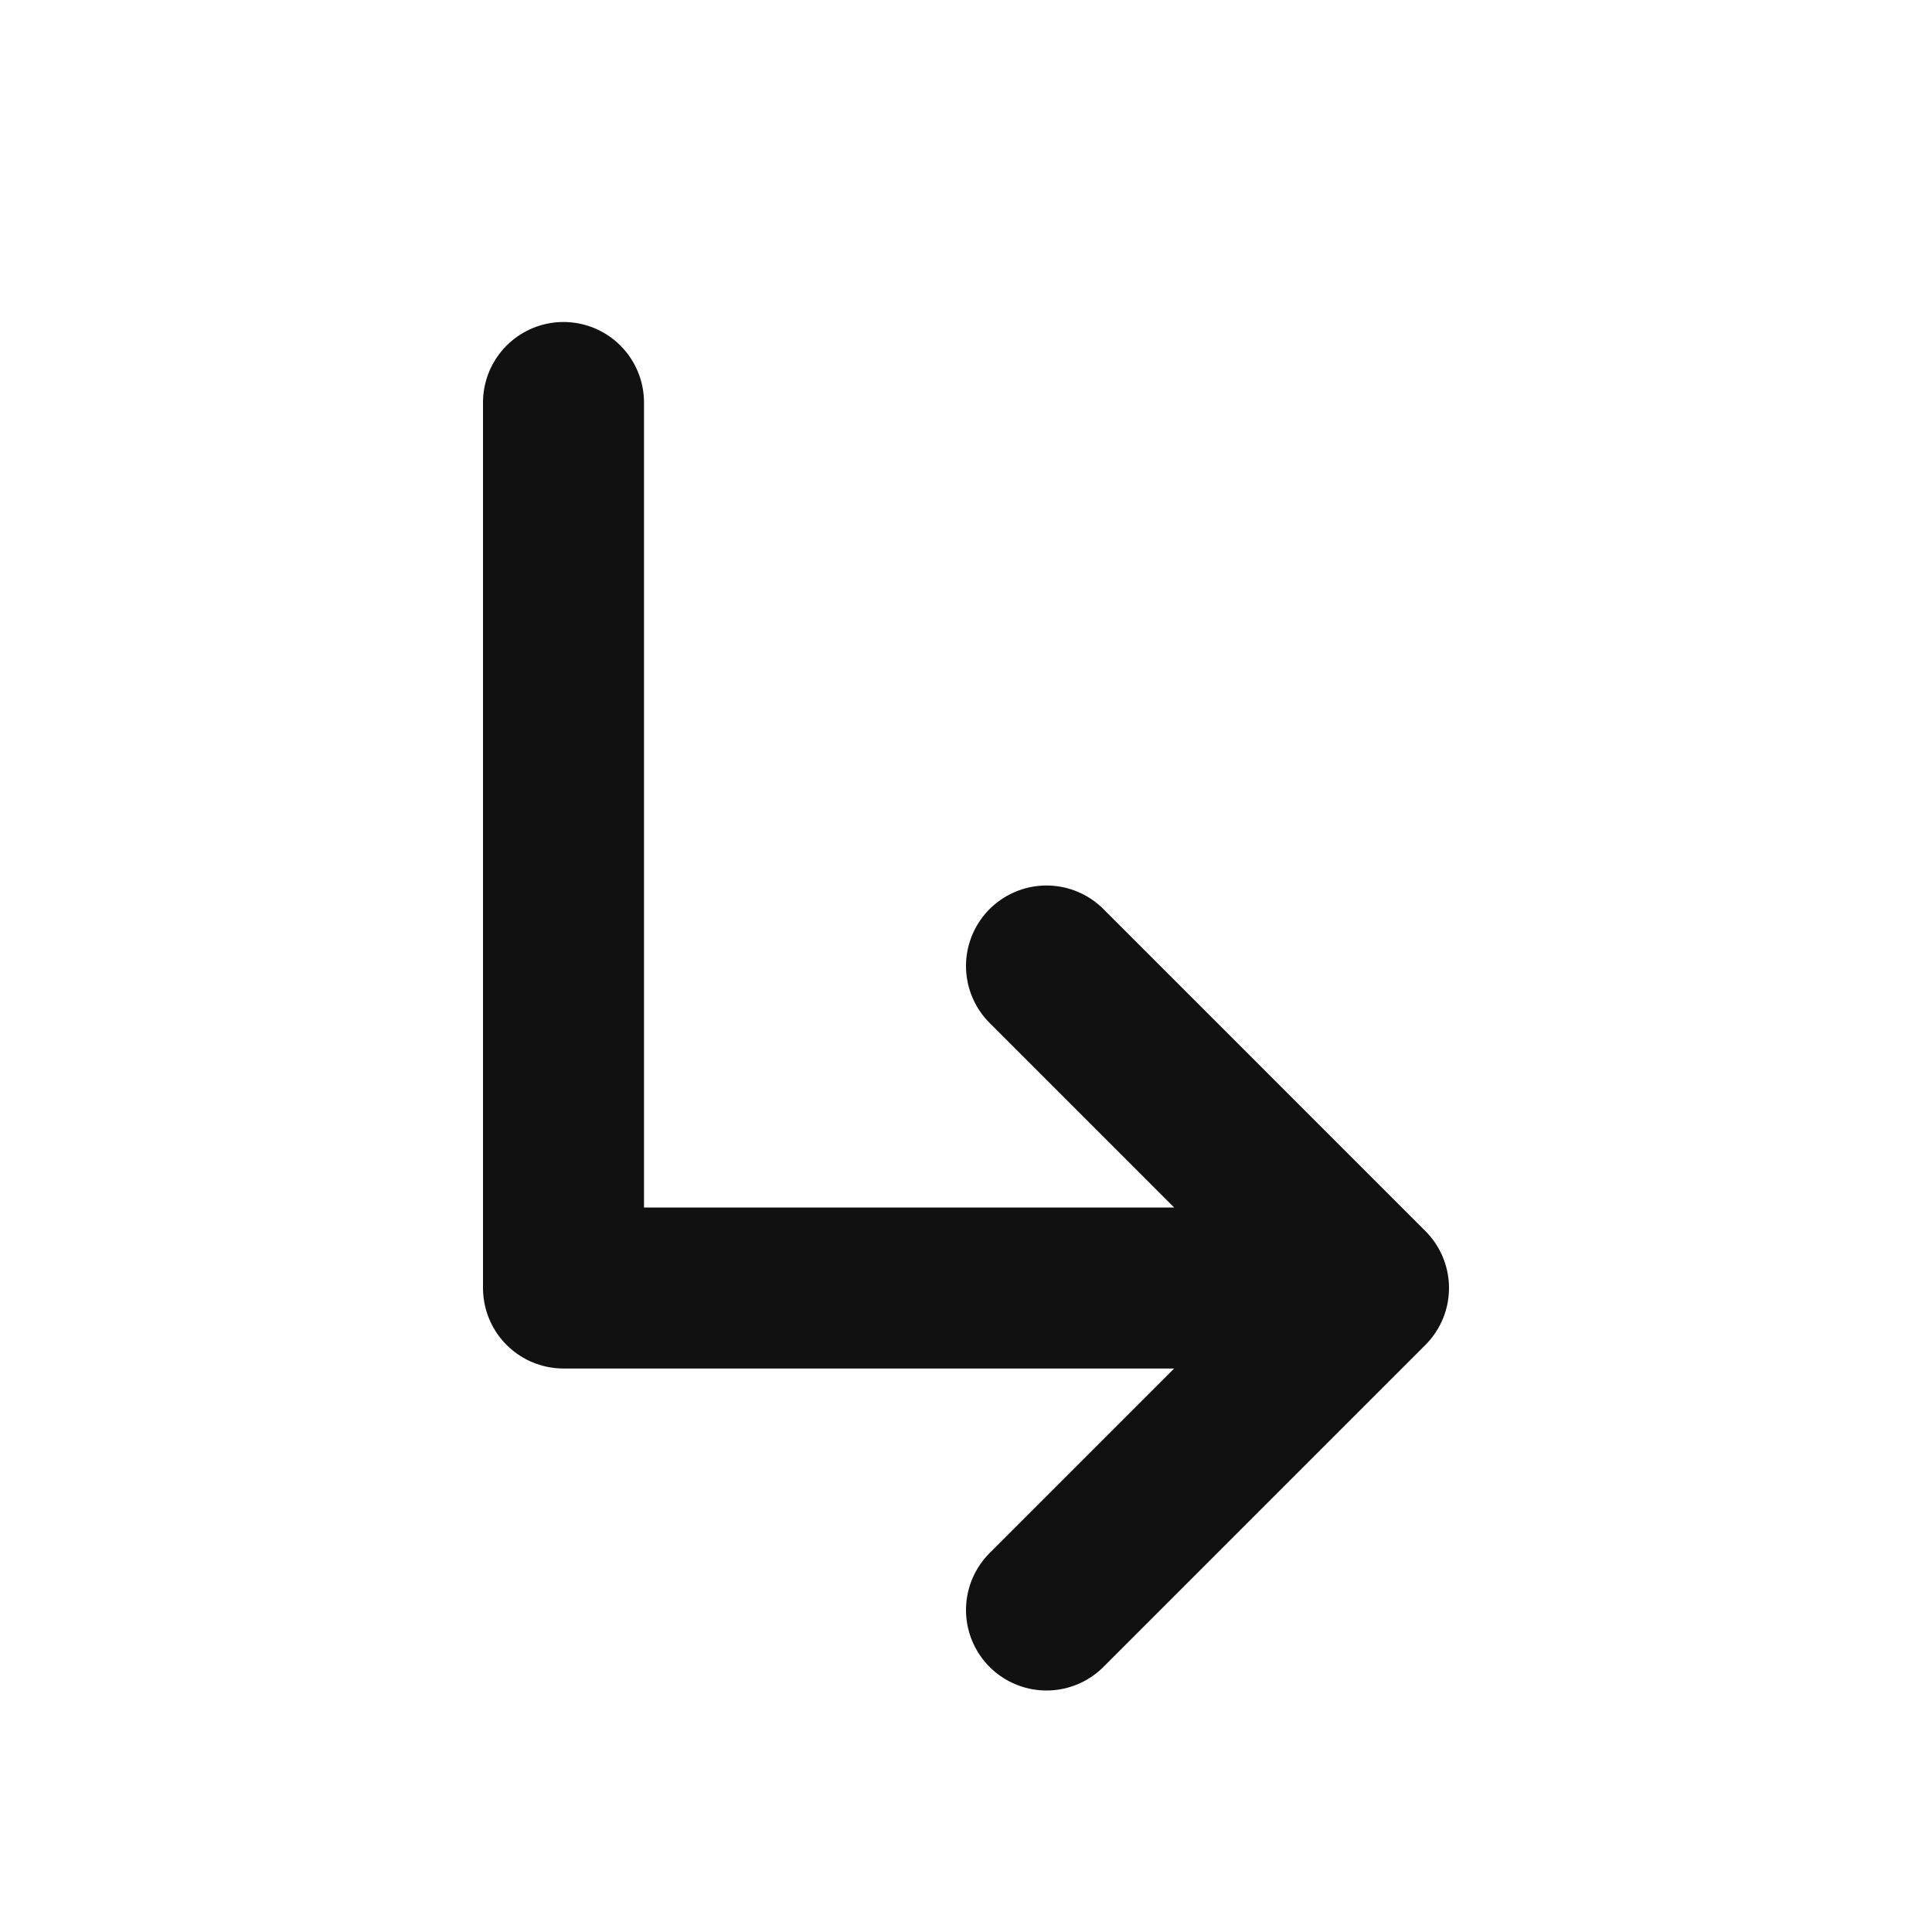
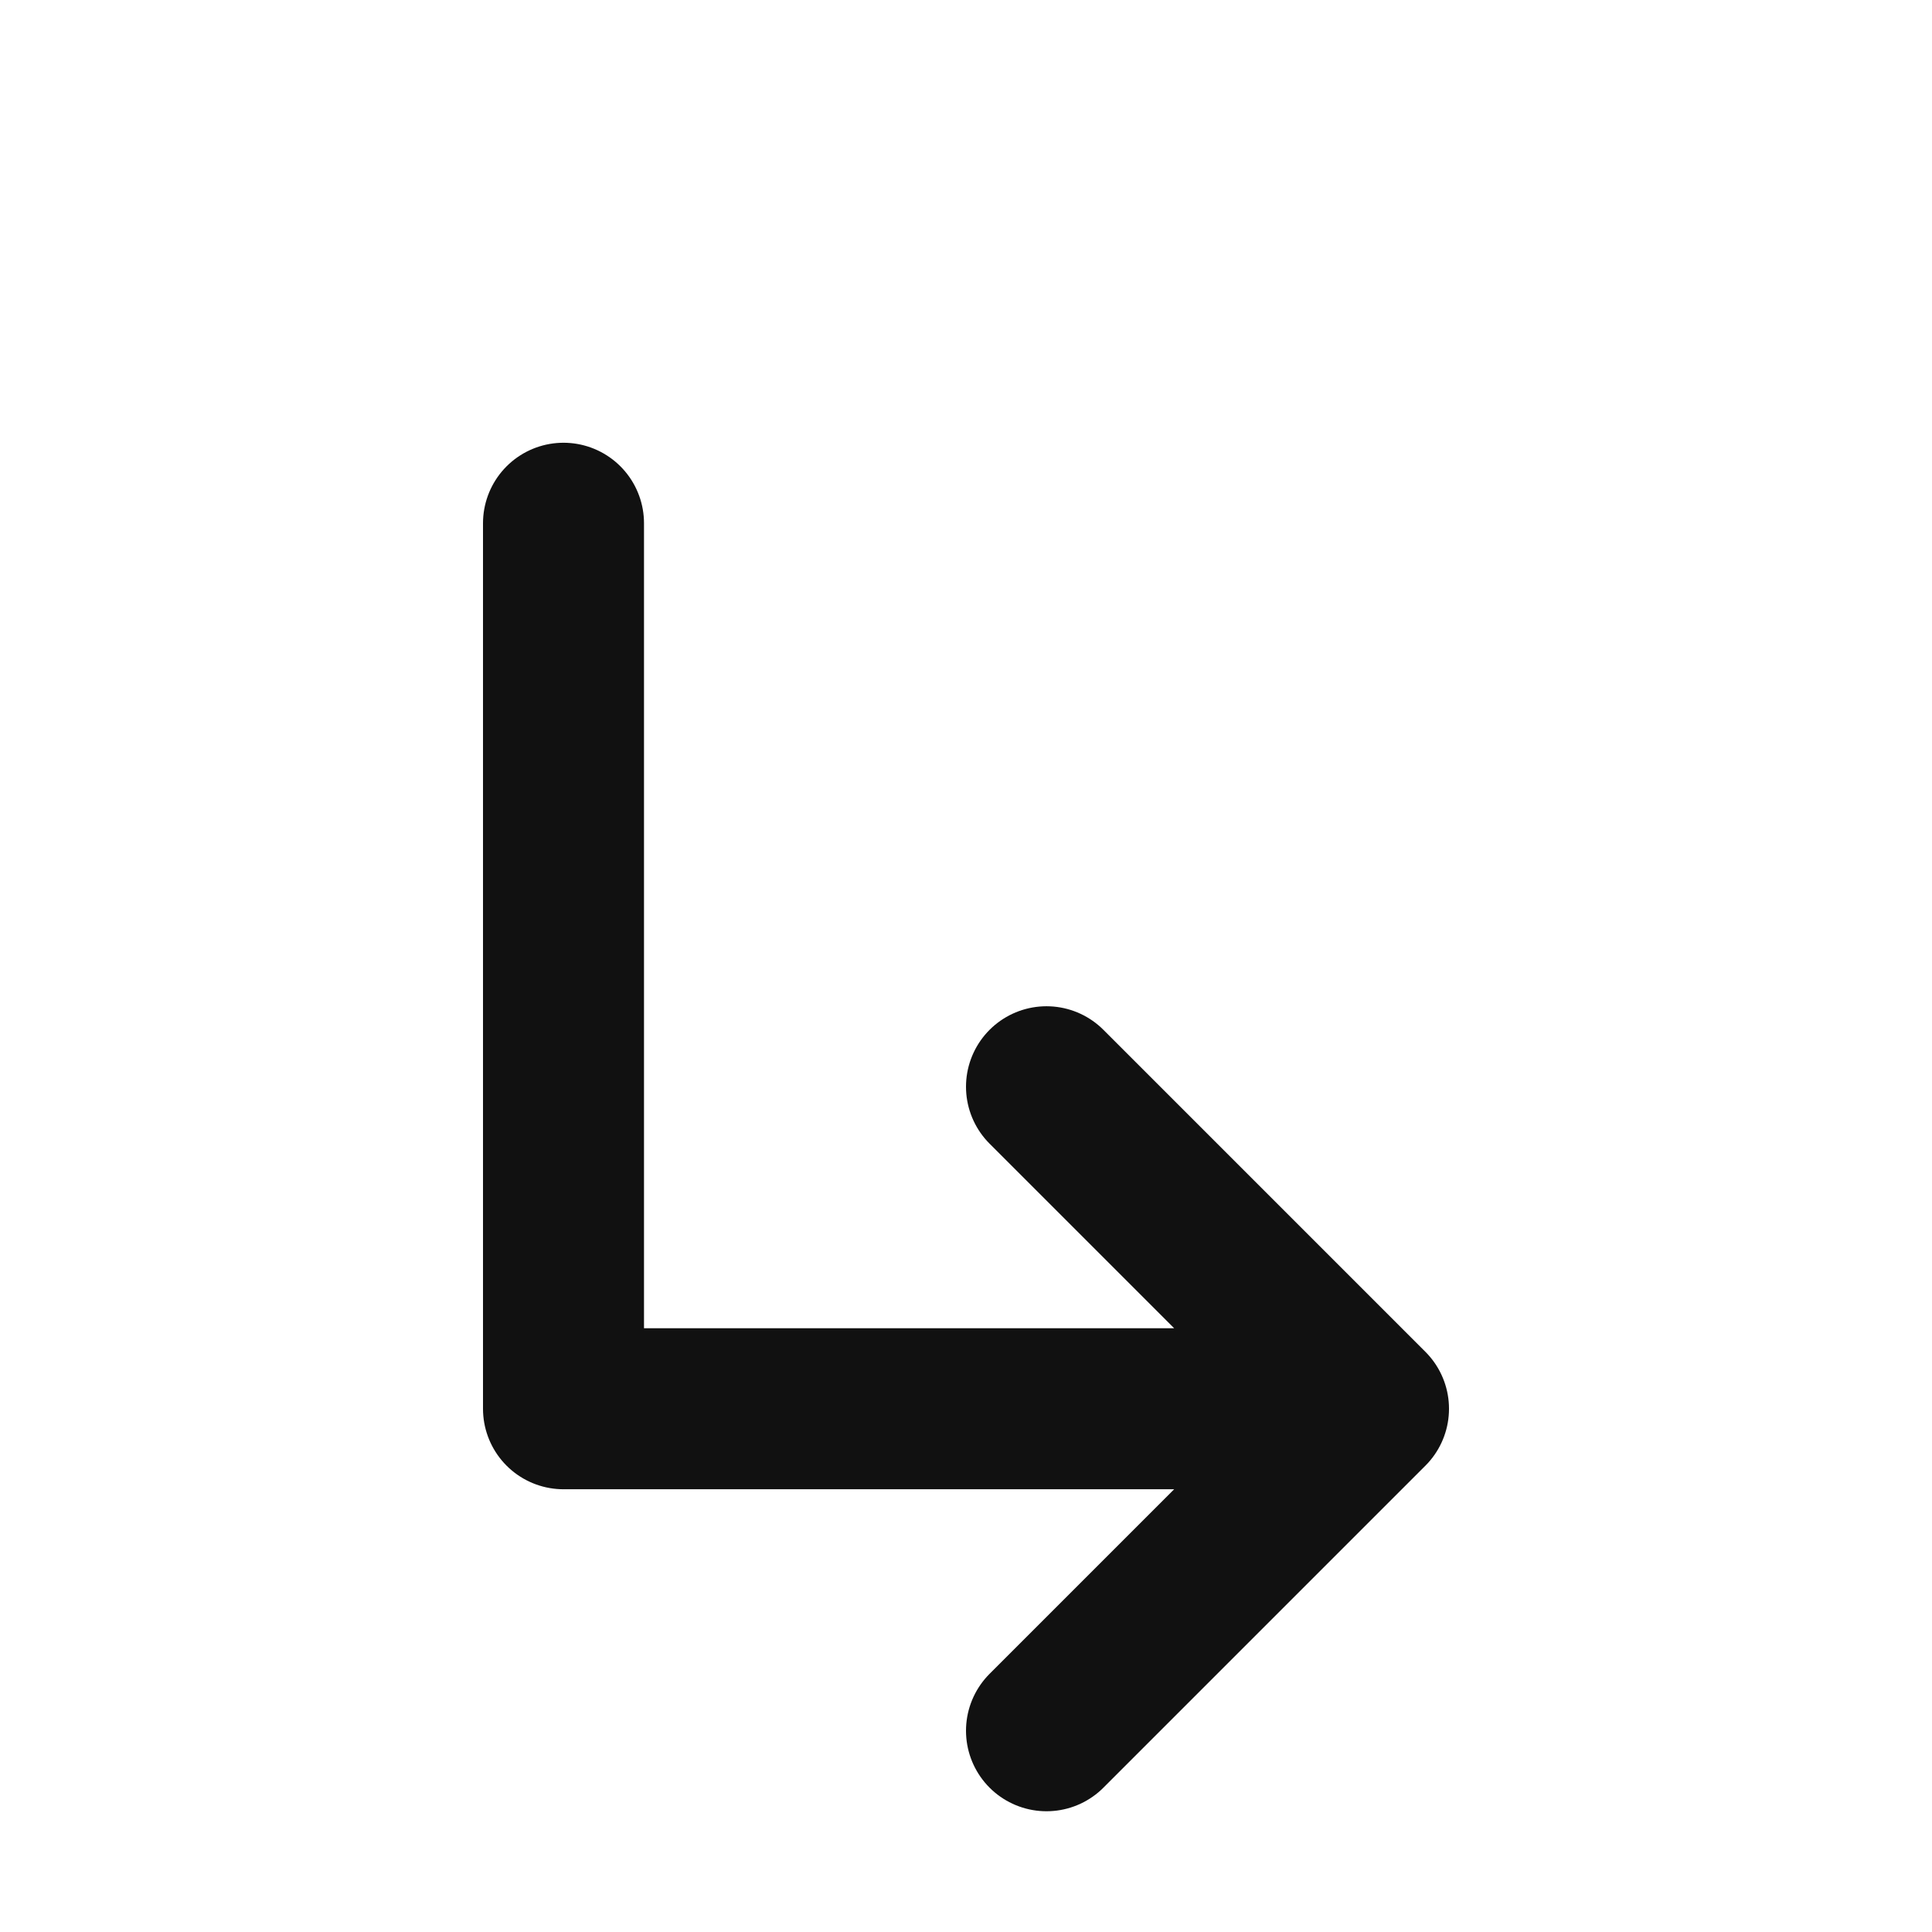
<svg xmlns="http://www.w3.org/2000/svg" width="16" height="16" viewBox="0 0 24 24" fill="none" stroke="#111111" stroke-width="2" stroke-linecap="round" stroke-linejoin="round">
-   <path d="M7 5v11h10M13 12l4 4-4 4" />
+   <path d="M7 6.5L7 17.5L17 17.5M13 21.5L17 17.5L13 13.5" />
</svg>
